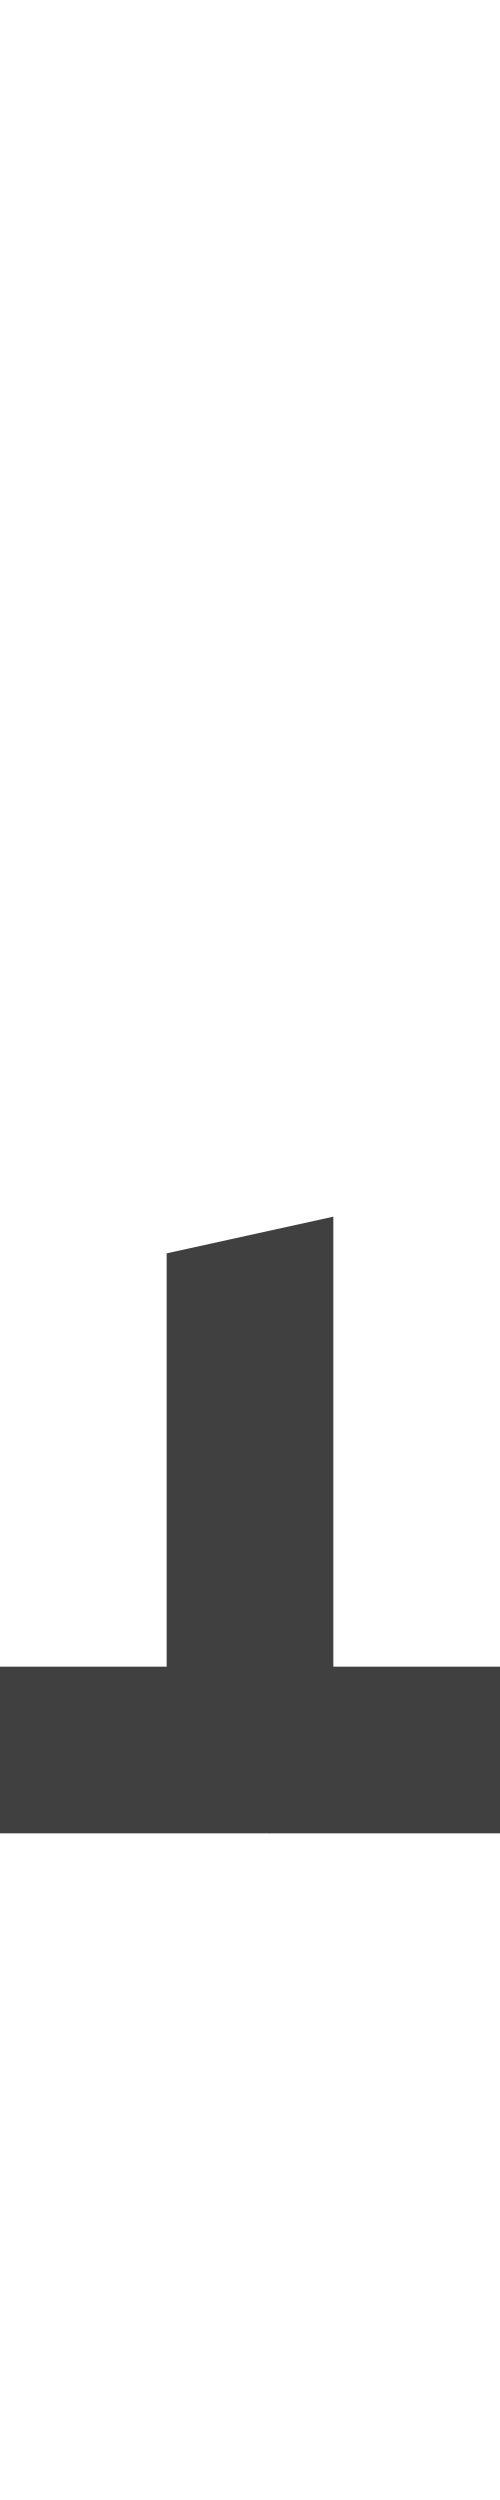
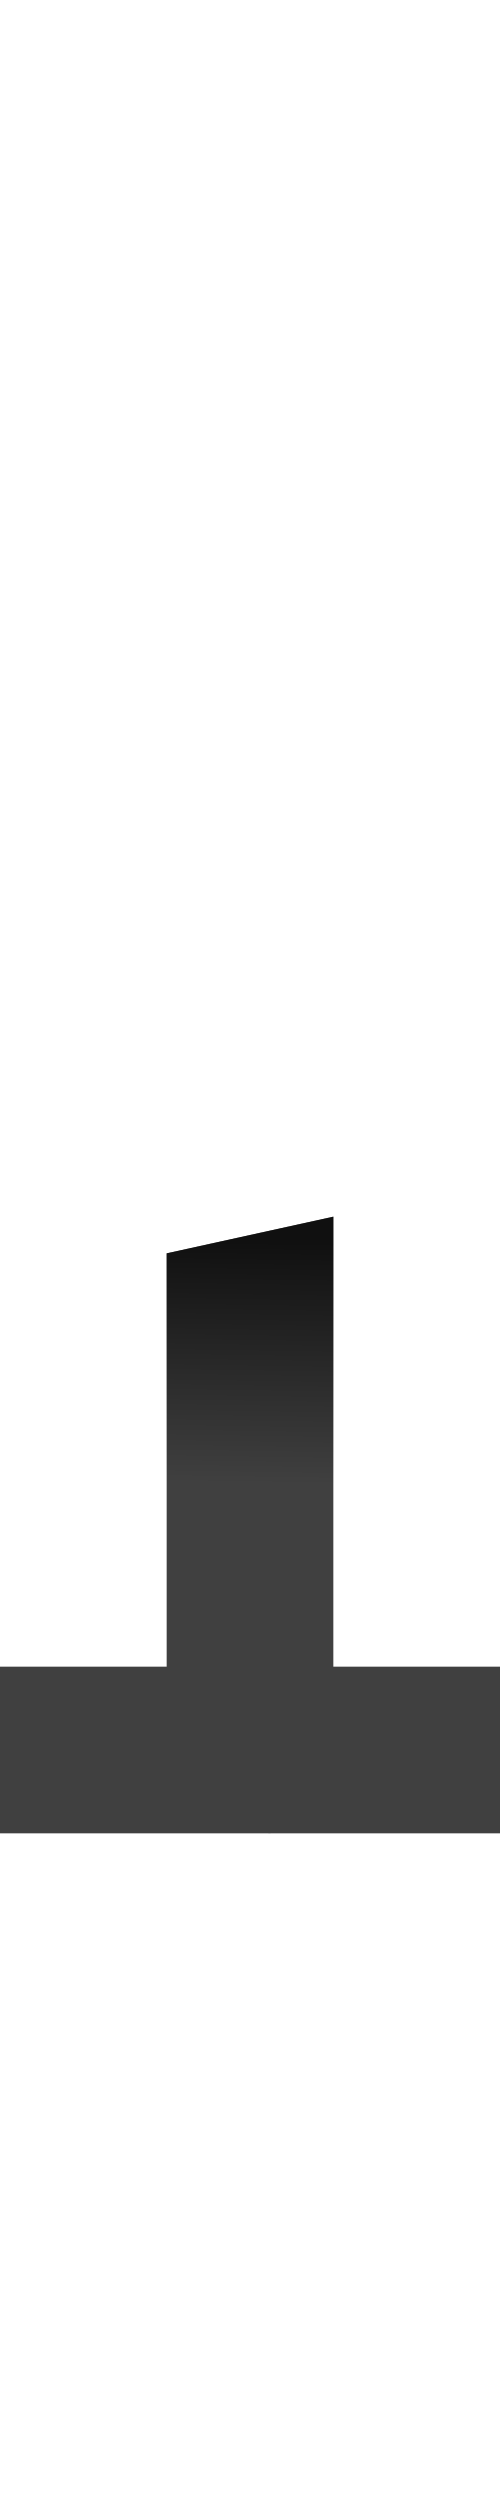
- <svg xmlns="http://www.w3.org/2000/svg" version="1.1" viewBox="0 0 300.0 1500.0" width="300.0" height="1500.0">
-   <g transform="matrix(1 0 0 -1 0 1100.0)">
-     <path opacity="0.75" d="M100.0 0.0H320.0V100.0H100.0V0.0ZM100.0 210.0H200.0V370.0L100.0 348.0V210.0ZM83.0 483.0ZM83.0 -150.0ZM75.0 422.0ZM83.0 550.0ZM83.0 -150.0ZM-20.0 0.0H160.0C160.0 0.0 200.0 -2.0 200.0 23.0V300.0L100.0 278.0V100.0H-20.0V0.0Z" />
+ <svg xmlns="http://www.w3.org/2000/svg" xmlns:xlink="http://www.w3.org/1999/xlink" version="1.1" viewBox="0 0 300.0 1500.0" width="300.0" height="1500.0" id="svg145">
+   <defs id="defs147">
+     <linearGradient id="linearGradient2270">
+       <stop style="stop-color:#000000;stop-opacity:1;" offset="0" id="stop2266" />
+       <stop style="stop-color:#000000;stop-opacity:0;" offset="1" id="stop2268" />
+     </linearGradient>
+     <linearGradient xlink:href="#linearGradient2270" id="linearGradient2272" x1="141.074" y1="355.034" x2="138.792" y2="210.067" gradientUnits="userSpaceOnUse" />
+   </defs>
+   <g transform="matrix(1 0 0 -1 0 1100.0)" id="g143">
+     <path opacity="0.75" d="M100.0 0.0H320.0V100.0H100.0V0.0ZM100.0 210.0H200.0V370.0L100.0 348.0V210.0ZM83.0 483.0ZM83.0 -150.0ZM75.0 422.0ZM83.0 550.0ZM83.0 -150.0ZM-20.0 0.0H160.0C160.0 0.0 200.0 -2.0 200.0 23.0V300.0L100.0 278.0V100.0H-20.0V0.0Z" id="path141" />
+   </g>
+   <g transform="matrix(1 0 0 -1 0 1100.0)" id="g2264" style="fill-opacity:1;fill:url(#linearGradient2272)">
+     <path opacity="0.75" d="M100.0 0.0H320.0V100.0H100.0V0.0ZM100.0 210.0H200.0V370.0L100.0 348.0V210.0ZM83.0 483.0ZM83.0 -150.0ZM75.0 422.0ZM83.0 550.0ZM83.0 -150.0ZM-20.0 0.0H160.0C160.0 0.0 200.0 -2.0 200.0 23.0V300.0L100.0 278.0V100.0H-20.0V0.0Z" id="path2262" style="fill-opacity:1;fill:url(#linearGradient2272)" />
  </g>
</svg>
